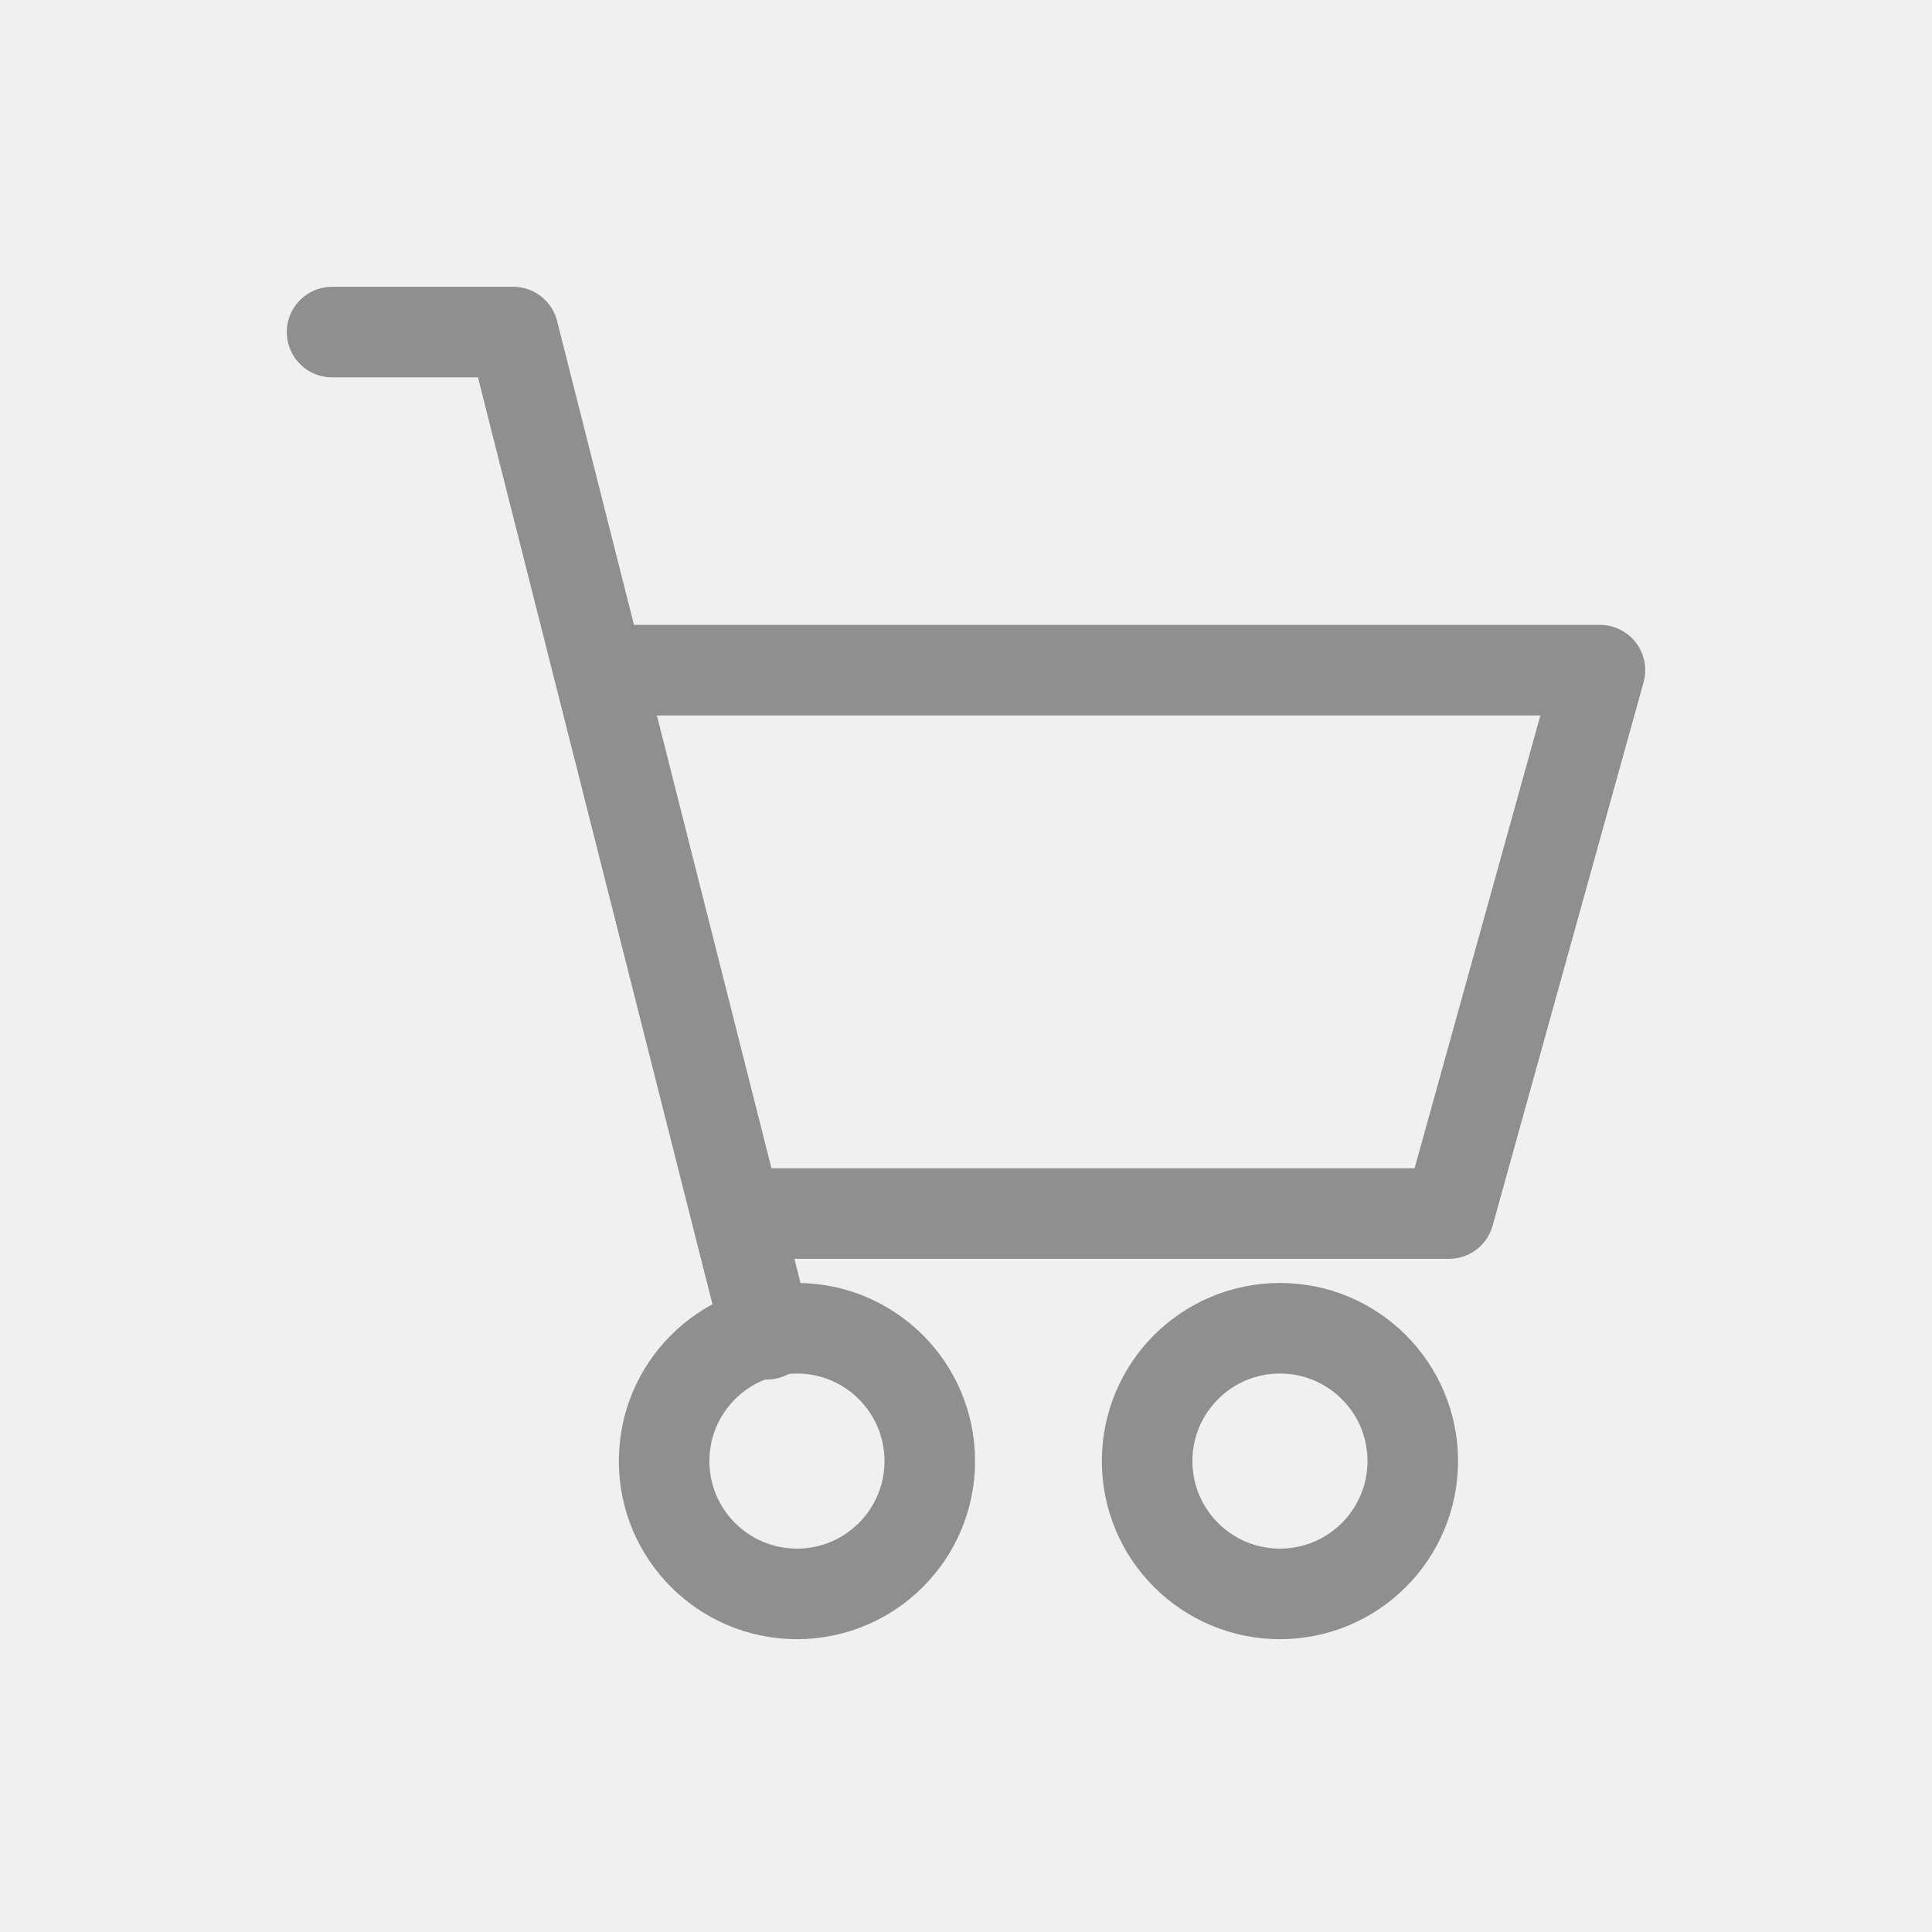
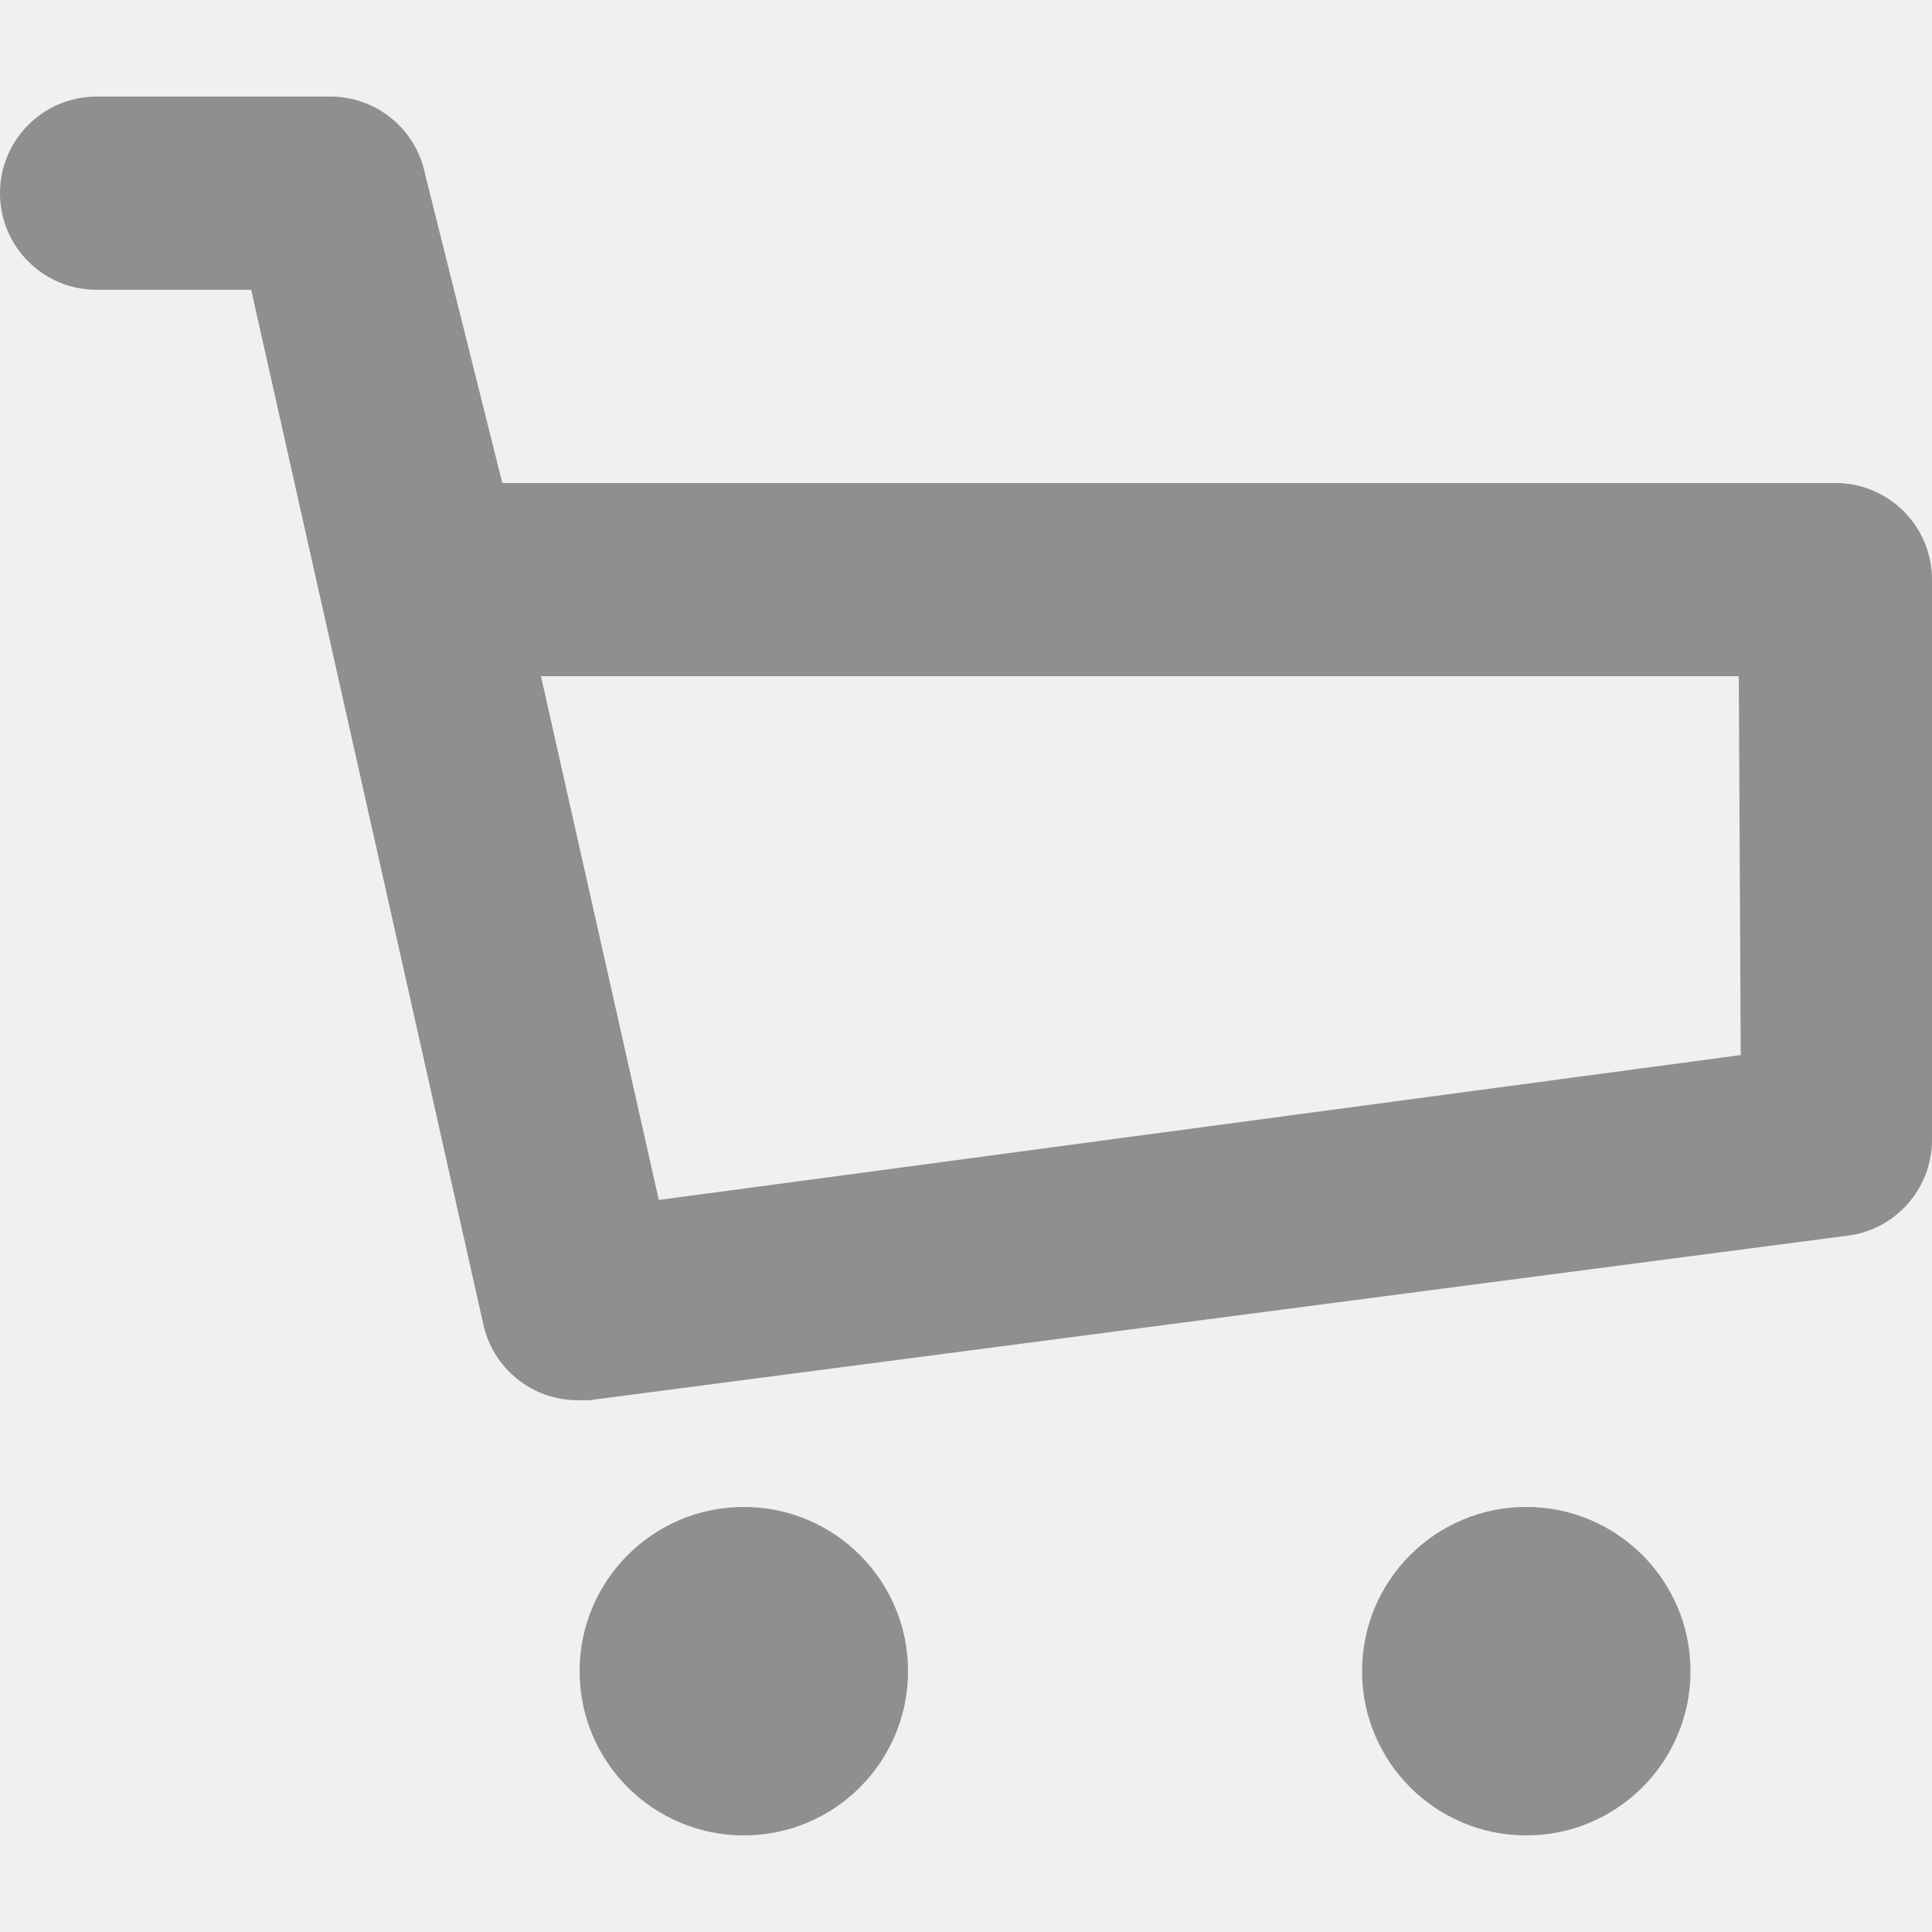
- <svg xmlns="http://www.w3.org/2000/svg" version="1.1" id="Layer_1" x="0px" y="0px" viewBox="0 0 32 32" style="enable-background:new 0 0 32 32;" xml:space="preserve">
-   <style type="text/css">
- 	.st0{fill:none;stroke:#8F8F8F;stroke-linecap:round;stroke-linejoin:round;stroke-miterlimit:10;stroke-width:1.5;}
- 	.st1{fill:none;stroke:#8F8F8F;stroke-miterlimit:10;stroke-width:1.5;}
- 	.st2{fill:none;stroke:#8F8F8F;stroke-linejoin:round;stroke-miterlimit:10;stroke-width:1.5;}
- 	.st3{display:none;}
- 	.st4{display:inline;fill:#EF4438;}
- 	.st5{display:inline;fill:none;}
- 	.st6{display:inline;fill:#FFFFFF;}
- 	.st7{font-family:'ProximaNova-Regular';}
- 	.st8{font-size:10px;}
- </style>
-   <g>
-     <polyline class="st0" points="5.5,5.5 8.5,5.5 12.7,22.1  " />
-     <circle class="st1" cx="13.2" cy="24.2" r="2.2" />
-     <circle class="st1" cx="21.2" cy="24.2" r="2.2" />
-     <polyline class="st2" points="9.9,11.1 26.5,11.1 24,20.1 12,20.1  " />
-   </g>
-   <g id="in_the_cart" class="st3">
-     <circle class="st4" cx="24" cy="8" r="8" />
-     <rect x="16" y="4.7" class="st5" width="16" height="11.3" />
-     <text transform="matrix(1 0 0 1 19.2451 11.3703)" class="st6 st7 st8">10</text>
-   </g>
+ <svg xmlns="http://www.w3.org/2000/svg" viewBox="0 0 20 20" data-tid="5c019ad5">
+   <path d="M6 14.495a1 1 0 0 1-1-.8L2.6 3H1a1 1 0 1 1 0-2h2.4a1 1 0 0 1 1 .8L5.2 5H19a1 1 0 0 1 1 1v5.795a1 1 0 0 1-.9 1l-13 1.7H6zM5.6 7l1.22 5.422 11.2-1.5L18 7H5.6zm2.1 12a1.7 1.7 0 1 1 0-3.4 1.7 1.7 0 0 1 0 3.4zm8.1 0a1.7 1.7 0 1 1 0-3.4 1.7 1.7 0 0 1 0 3.4z" fill="#8F8F8F" />
</svg>
